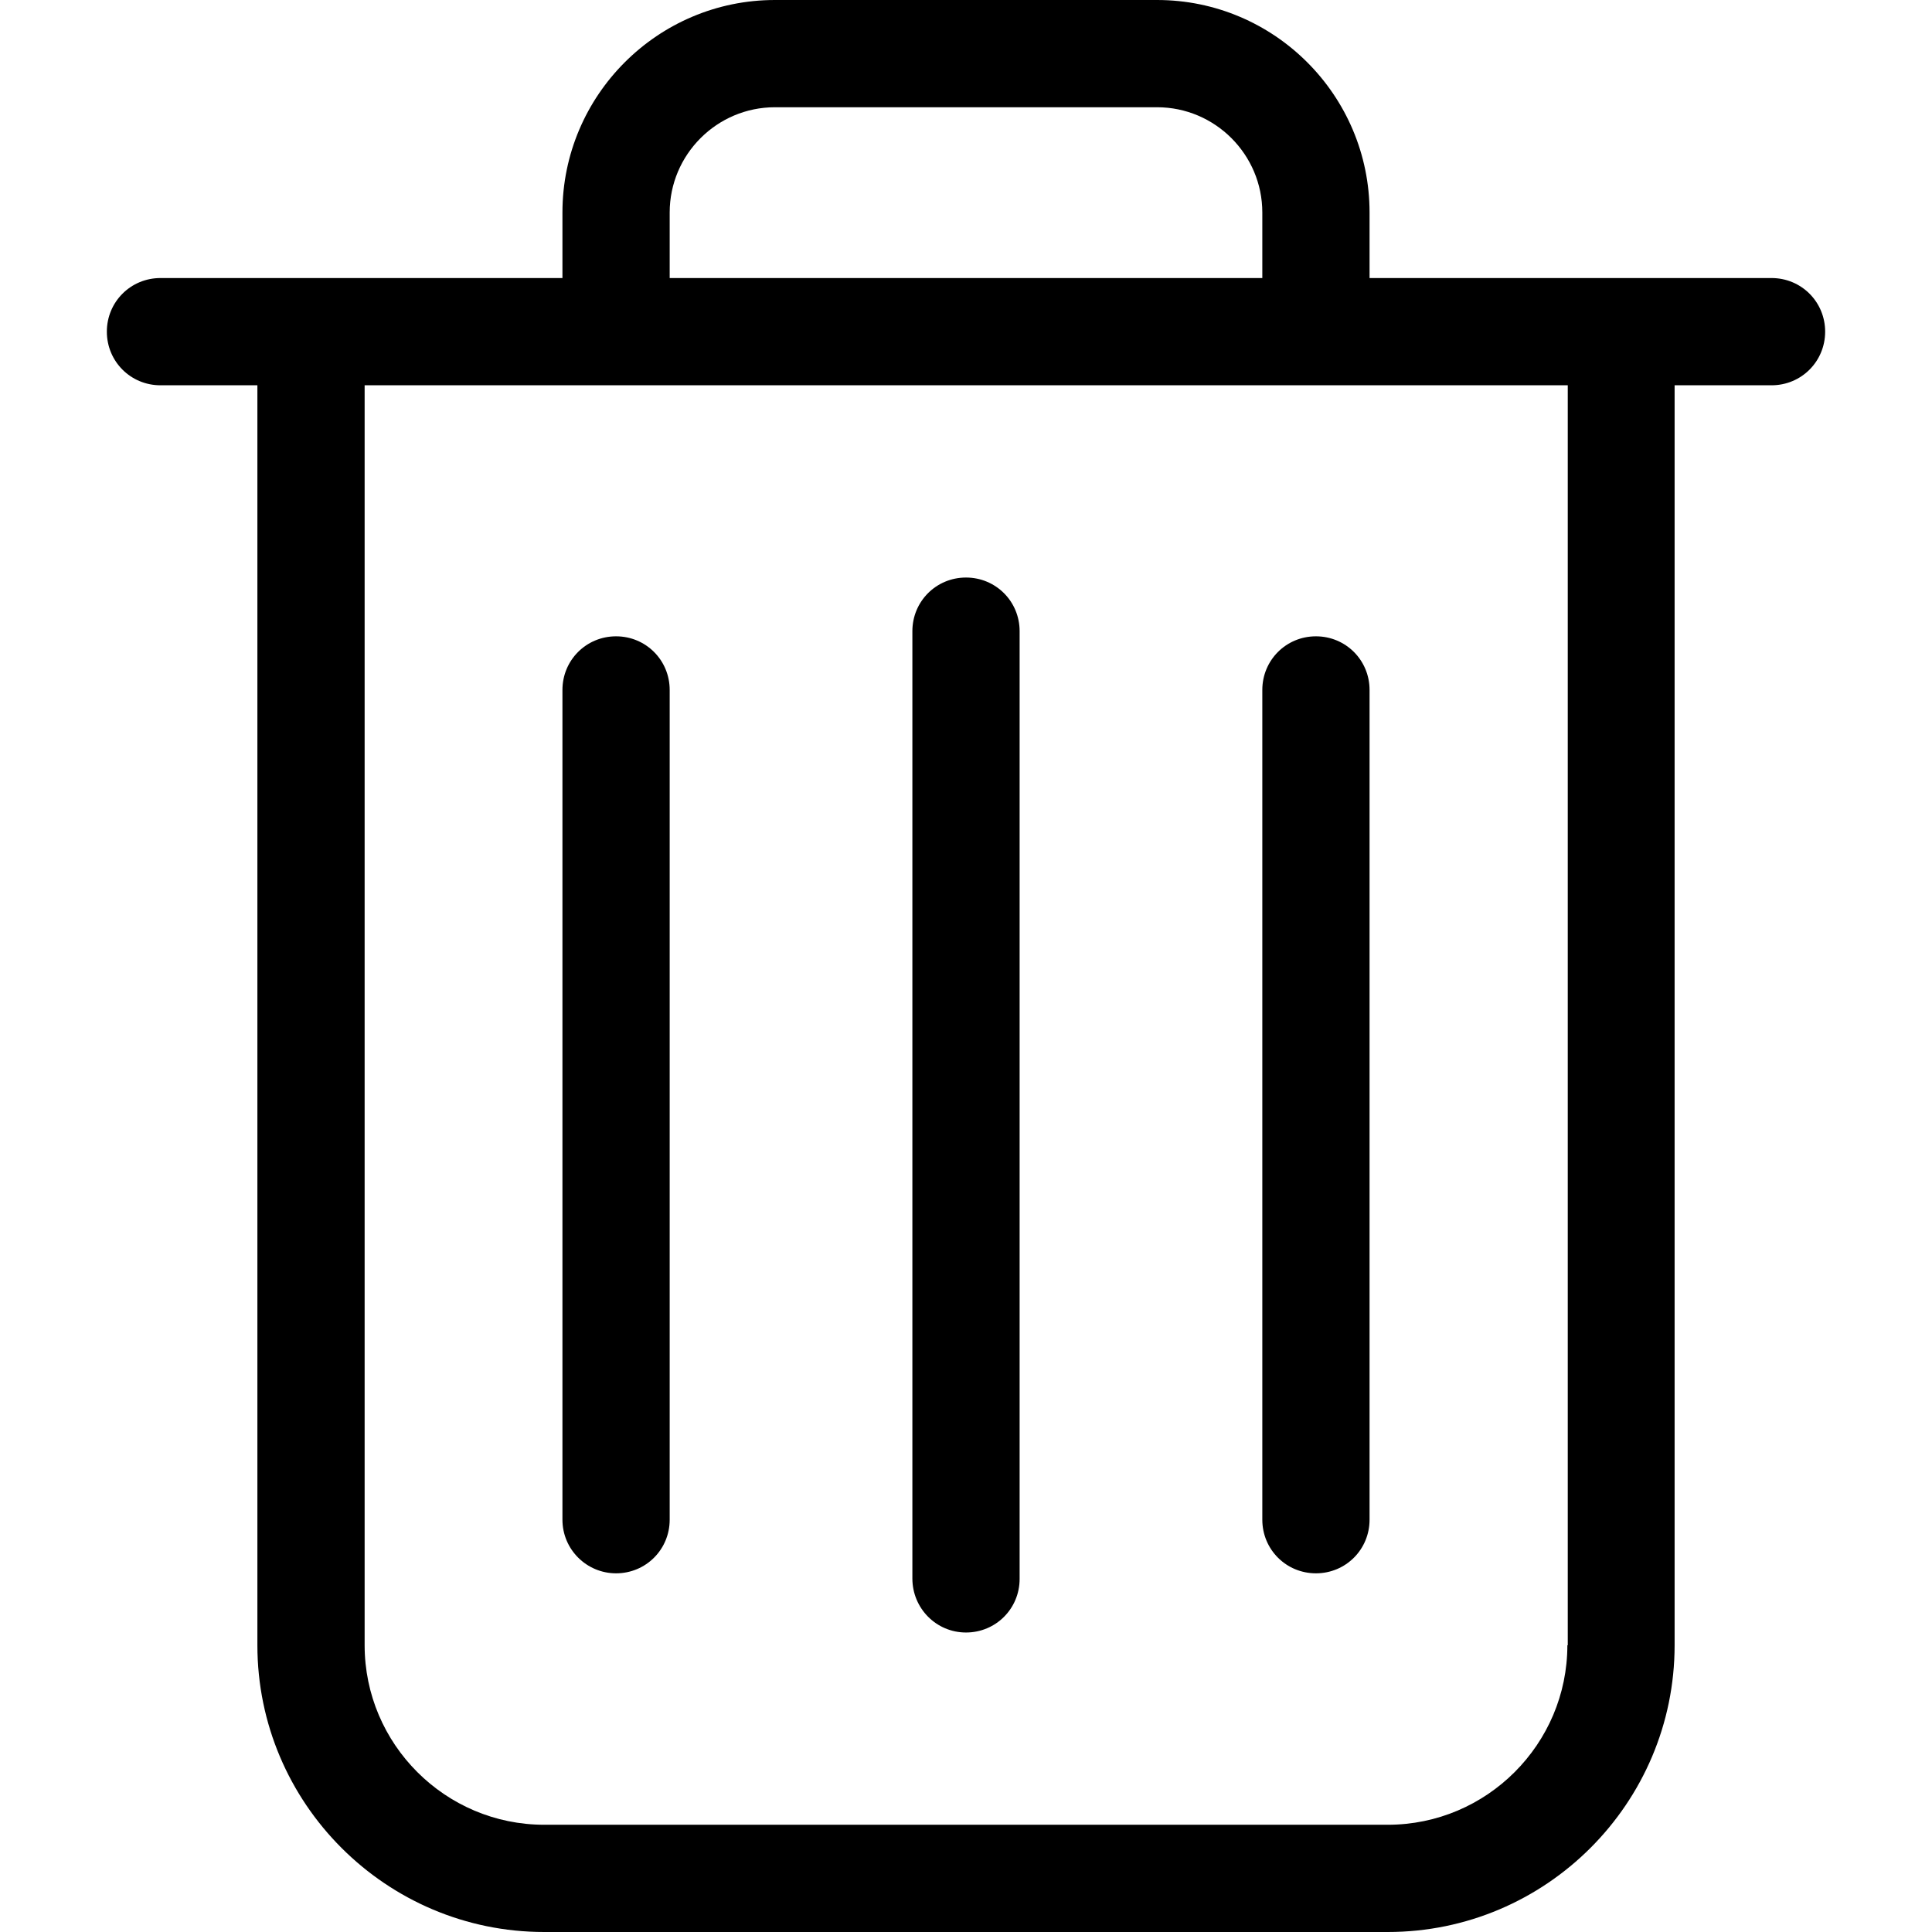
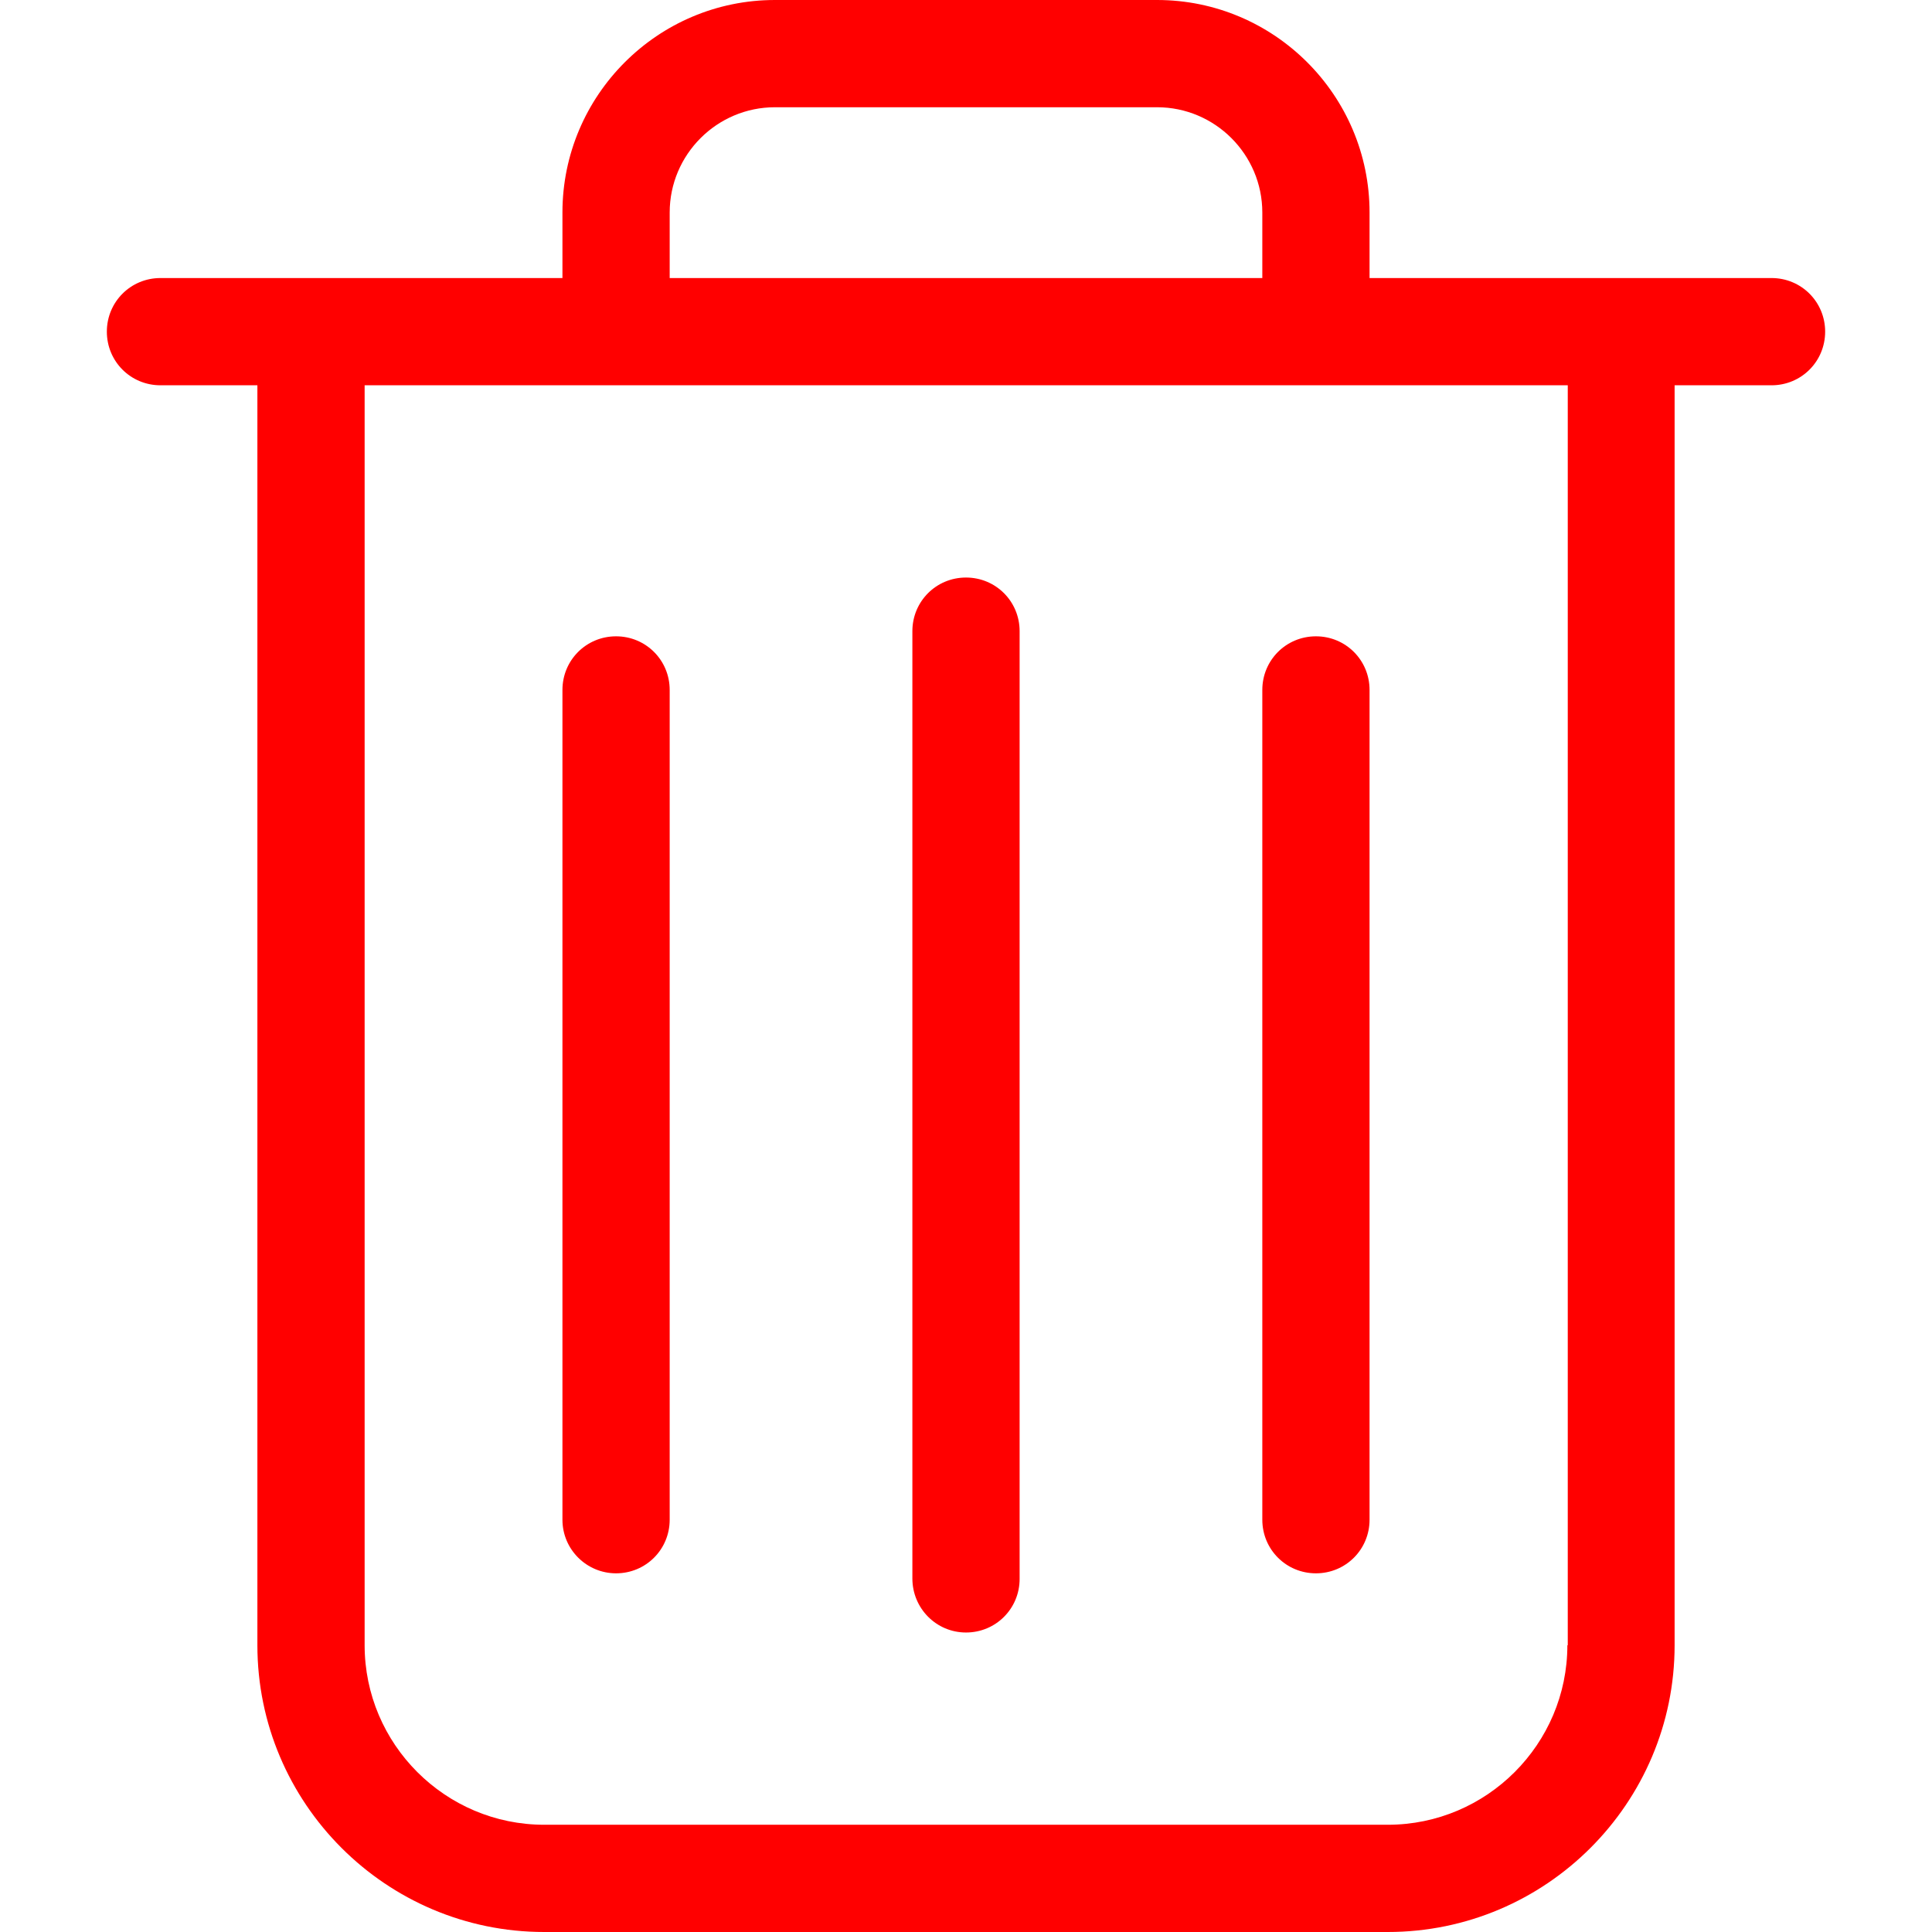
<svg xmlns="http://www.w3.org/2000/svg" version="1.1" id="Capa_1" x="0px" y="0px" viewBox="0 0 486.4 486.4" style="enable-background:new 0 0 486.4 486.4;" xml:space="preserve">
  <g>
    <g>
-       <path d="M446,70H344.8V53.5c0-29.5-24-53.5-53.5-53.5h-96.2c-29.5,0-53.5,24-53.5,53.5V70H40.4c-7.5,0-13.5,6-13.5,13.5    S32.9,97,40.4,97h24.4v317.2c0,39.8,32.4,72.2,72.2,72.2h212.4c39.8,0,72.2-32.4,72.2-72.2V97H446c7.5,0,13.5-6,13.5-13.5    S453.5,70,446,70z M168.6,53.5c0-14.6,11.9-26.5,26.5-26.5h96.2c14.6,0,26.5,11.9,26.5,26.5V70H168.6V53.5z M394.6,414.2    c0,24.9-20.3,45.2-45.2,45.2H137c-24.9,0-45.2-20.3-45.2-45.2V97h302.9v317.2H394.6z" />
-       <path d="M243.2,411c7.5,0,13.5-6,13.5-13.5V158.9c0-7.5-6-13.5-13.5-13.5s-13.5,6-13.5,13.5v238.5    C229.7,404.9,235.7,411,243.2,411z" />
-       <path d="M155.1,396.1c7.5,0,13.5-6,13.5-13.5V173.7c0-7.5-6-13.5-13.5-13.5s-13.5,6-13.5,13.5v208.9    C141.6,390.1,147.7,396.1,155.1,396.1z" />
-       <path d="M331.3,396.1c7.5,0,13.5-6,13.5-13.5V173.7c0-7.5-6-13.5-13.5-13.5s-13.5,6-13.5,13.5v208.9    C317.8,390.1,323.8,396.1,331.3,396.1z" />
+       <path style="fill:#ff0000" d="M446,70H344.8V53.5c0-29.5-24-53.5-53.5-53.5h-96.2c-29.5,0-53.5,24-53.5,53.5V70H40.4c-7.5,0-13.5,6-13.5,13.5    S32.9,97,40.4,97h24.4v317.2c0,39.8,32.4,72.2,72.2,72.2h212.4c39.8,0,72.2-32.4,72.2-72.2V97H446c7.5,0,13.5-6,13.5-13.5    S453.5,70,446,70z M168.6,53.5c0-14.6,11.9-26.5,26.5-26.5h96.2c14.6,0,26.5,11.9,26.5,26.5V70H168.6V53.5z M394.6,414.2    c0,24.9-20.3,45.2-45.2,45.2H137c-24.9,0-45.2-20.3-45.2-45.2V97h302.9v317.2H394.6z" />
+       <path style="fill:#ff0000" d="M243.2,411c7.5,0,13.5-6,13.5-13.5V158.9c0-7.5-6-13.5-13.5-13.5s-13.5,6-13.5,13.5v238.5    C229.7,404.9,235.7,411,243.2,411z" />
+       <path style="fill:#ff0000" d="M155.1,396.1c7.5,0,13.5-6,13.5-13.5V173.7c0-7.5-6-13.5-13.5-13.5s-13.5,6-13.5,13.5v208.9    C141.6,390.1,147.7,396.1,155.1,396.1z" />
+       <path style="fill:#ff0000" d="M331.3,396.1c7.5,0,13.5-6,13.5-13.5V173.7c0-7.5-6-13.5-13.5-13.5s-13.5,6-13.5,13.5v208.9    C317.8,390.1,323.8,396.1,331.3,396.1z" />
    </g>
  </g>
  <g>
</g>
  <g>
</g>
  <g>
</g>
  <g>
</g>
  <g>
</g>
  <g>
</g>
  <g>
</g>
  <g>
</g>
  <g>
</g>
  <g>
</g>
  <g>
</g>
  <g>
</g>
  <g>
</g>
  <g>
</g>
  <g>
</g>
</svg>
